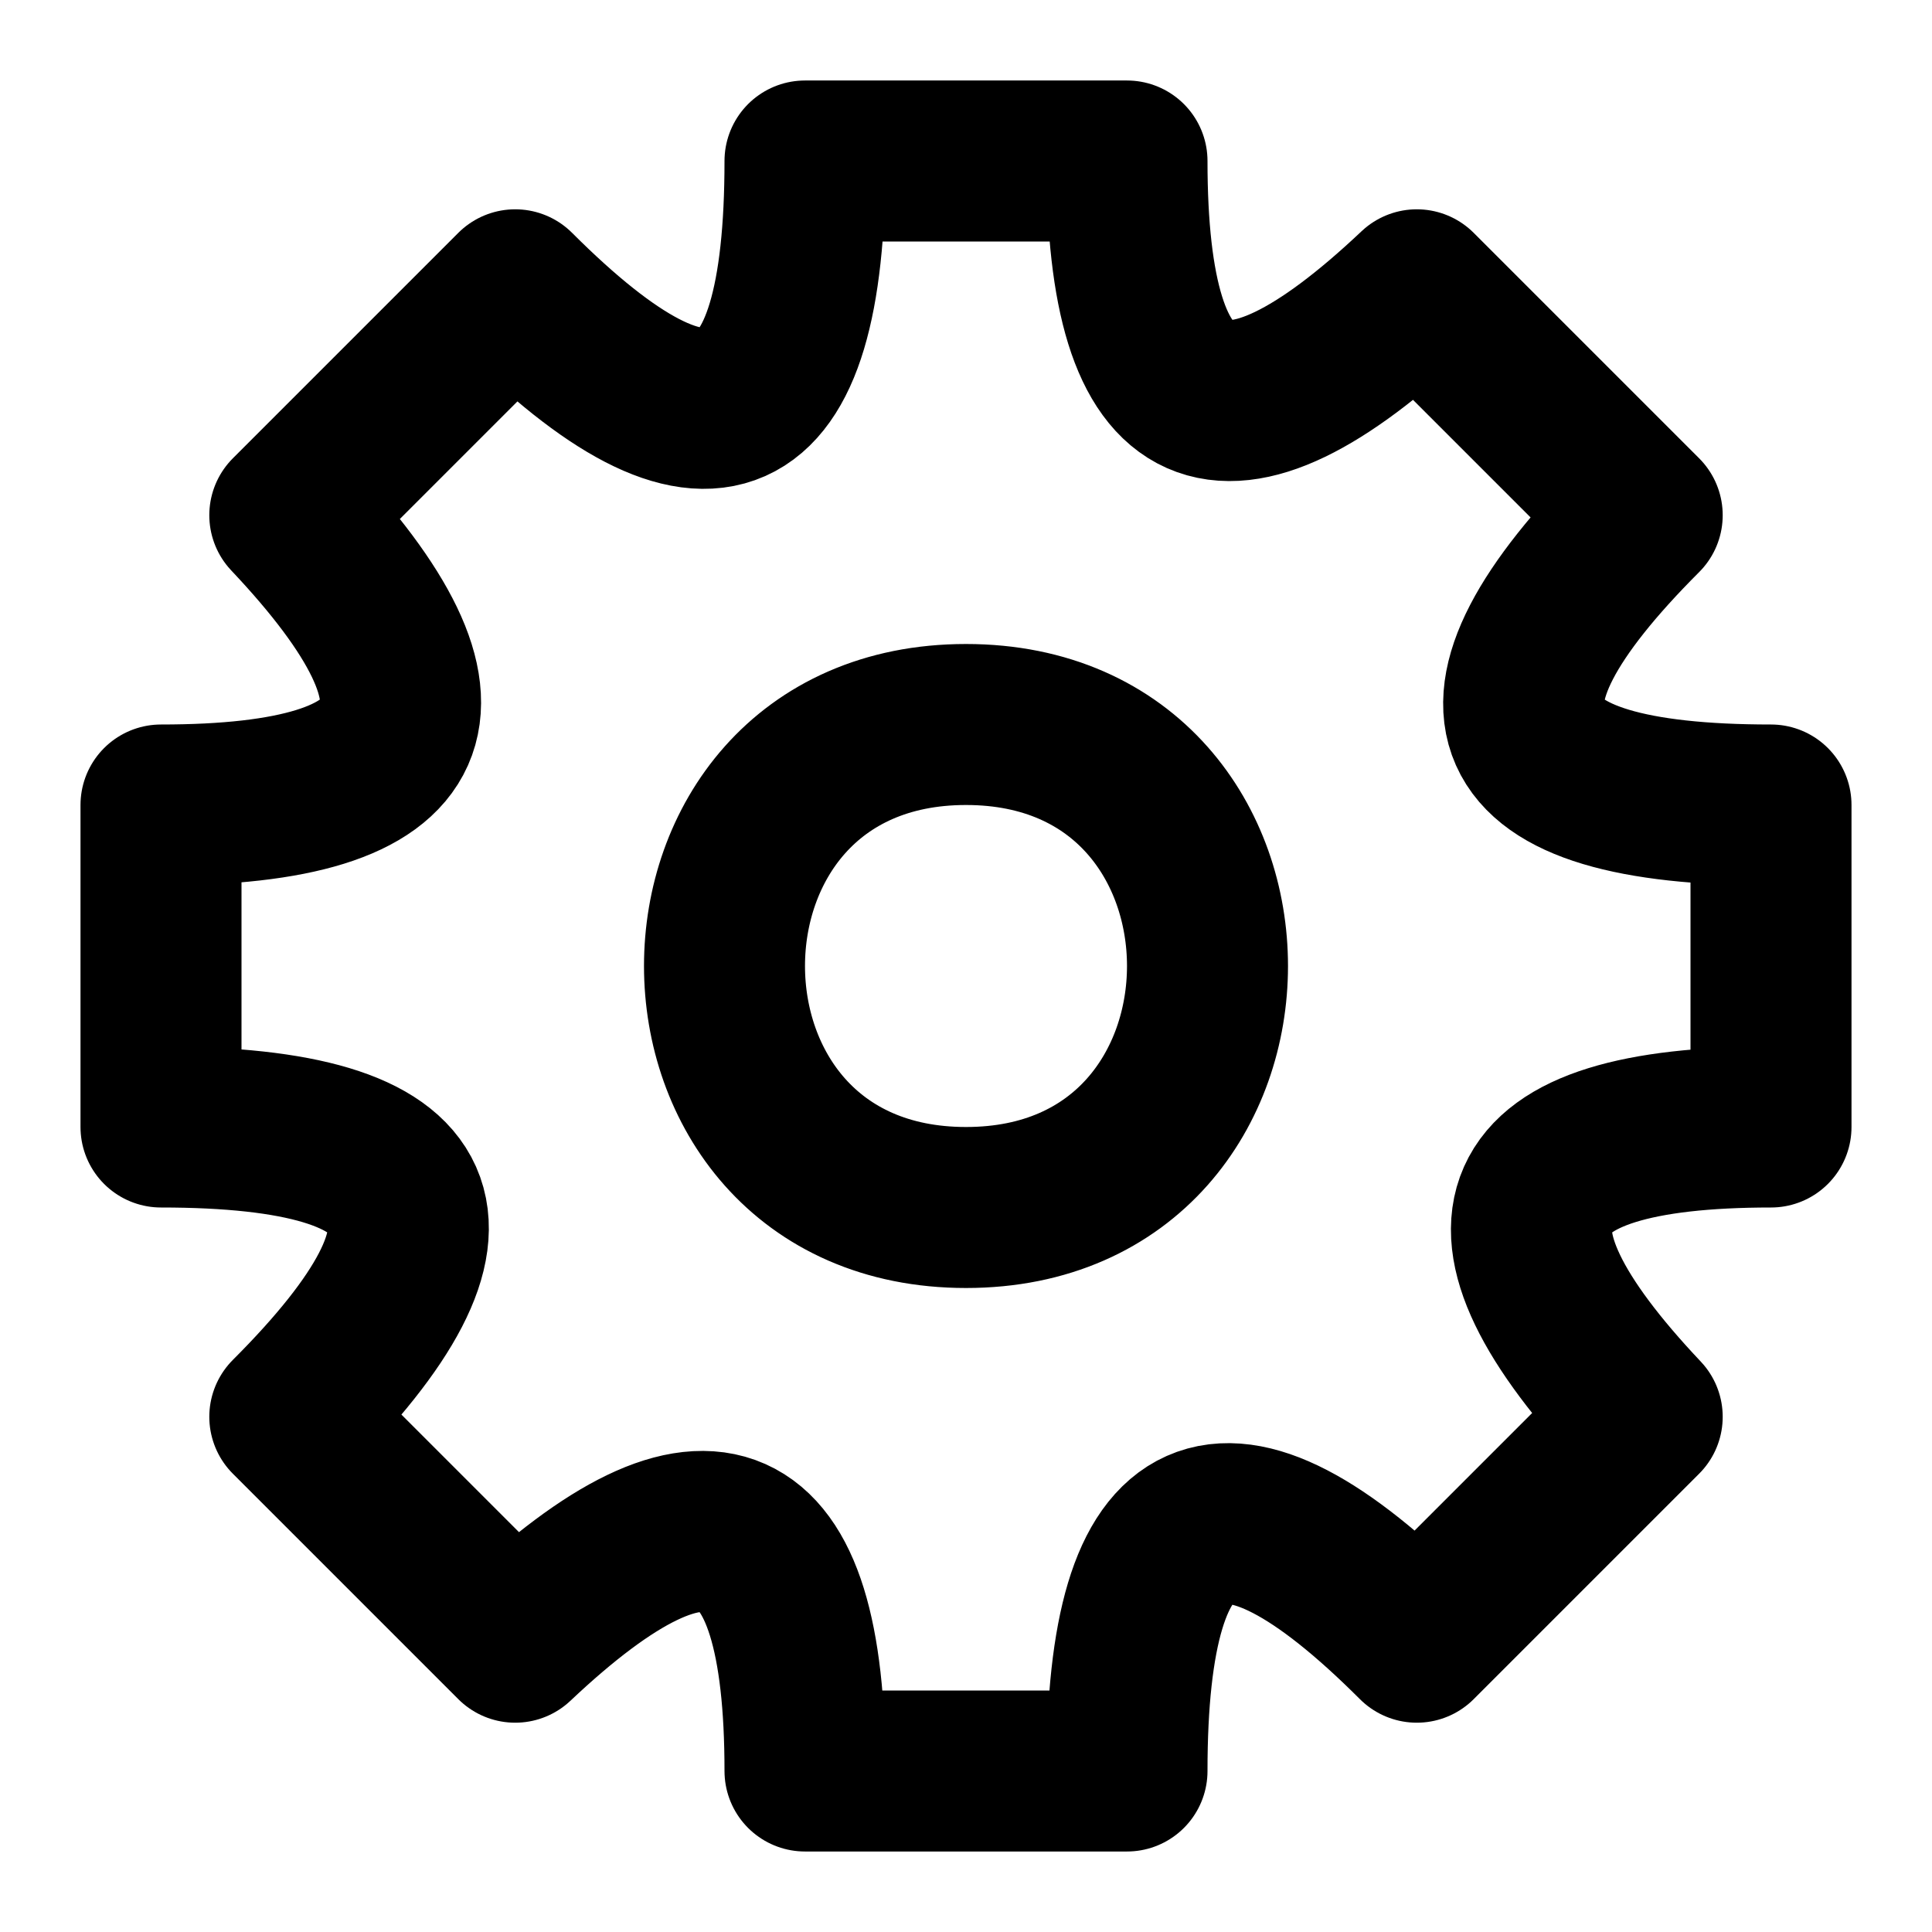
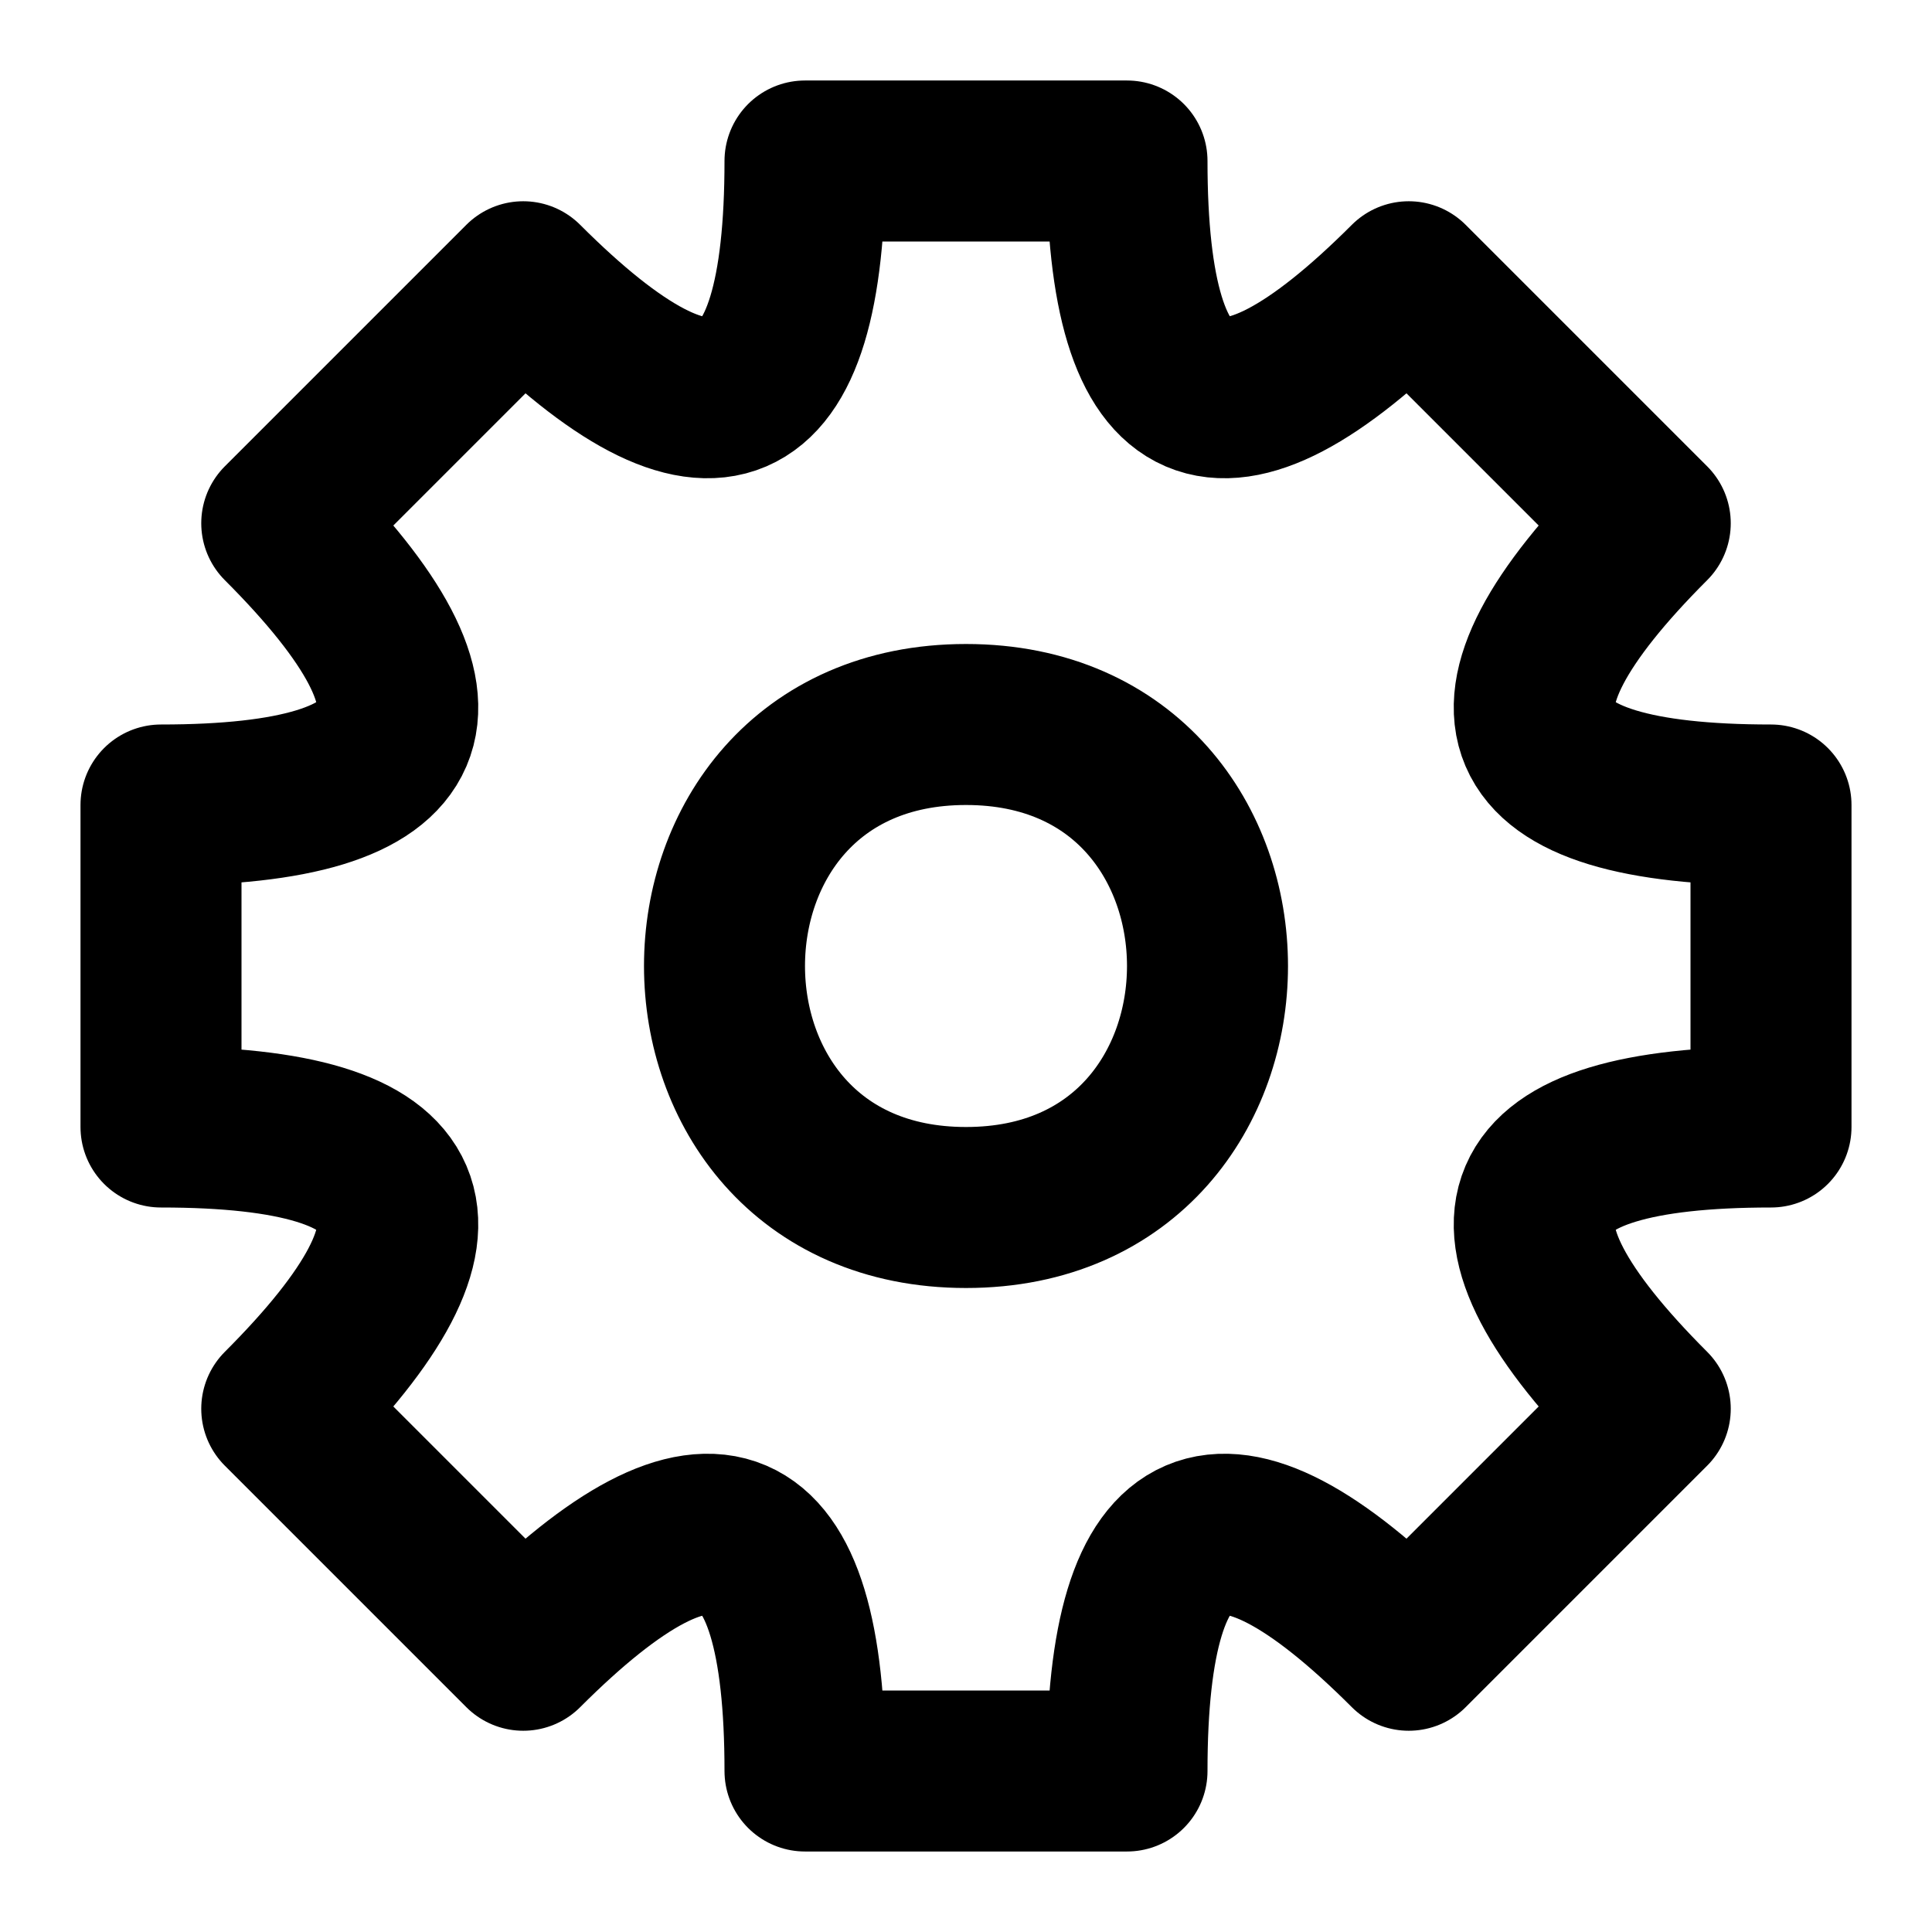
- <svg xmlns="http://www.w3.org/2000/svg" viewBox="0 0 24 24" stroke="#000" stroke-width="2" fill="#0000" stroke-linejoin="round">
-   <path d="M14,2q0,5 3.6,1.6l2.8,2.8q-3.6,3.6 1.6,3.6v4q-5,0-1.6,3.6l-2.8,2.8q-3.6-3.6-3.6,1.6h-4q0-5-3.6-1.6l-2.8-2.8q3.6-3.6-1.6-3.6v-4q5,0 1.6-3.6l2.8-2.8q3.6,3.6 3.6-1.6zM12,9c-4,0-4,6 0,6c4,0 4-6 0-6" />
+ <svg xmlns="http://www.w3.org/2000/svg" viewBox="0 0 48 48" stroke="#000" stroke-width="4" fill="#0000" stroke-linejoin="round">
+   <path d="M28,4q0,10 7,3l6,6q-7,7 3,7v8q-10,0-3,7l-6,6q-7-7-7,3h-8q0-10-7-3l-6-6q7-7-3-7v-8q10,0 3-7l6-6q7,7 7-3zM24,18c-8,0-8,12 0,12c8,0 8-12 0-12" />
</svg>
